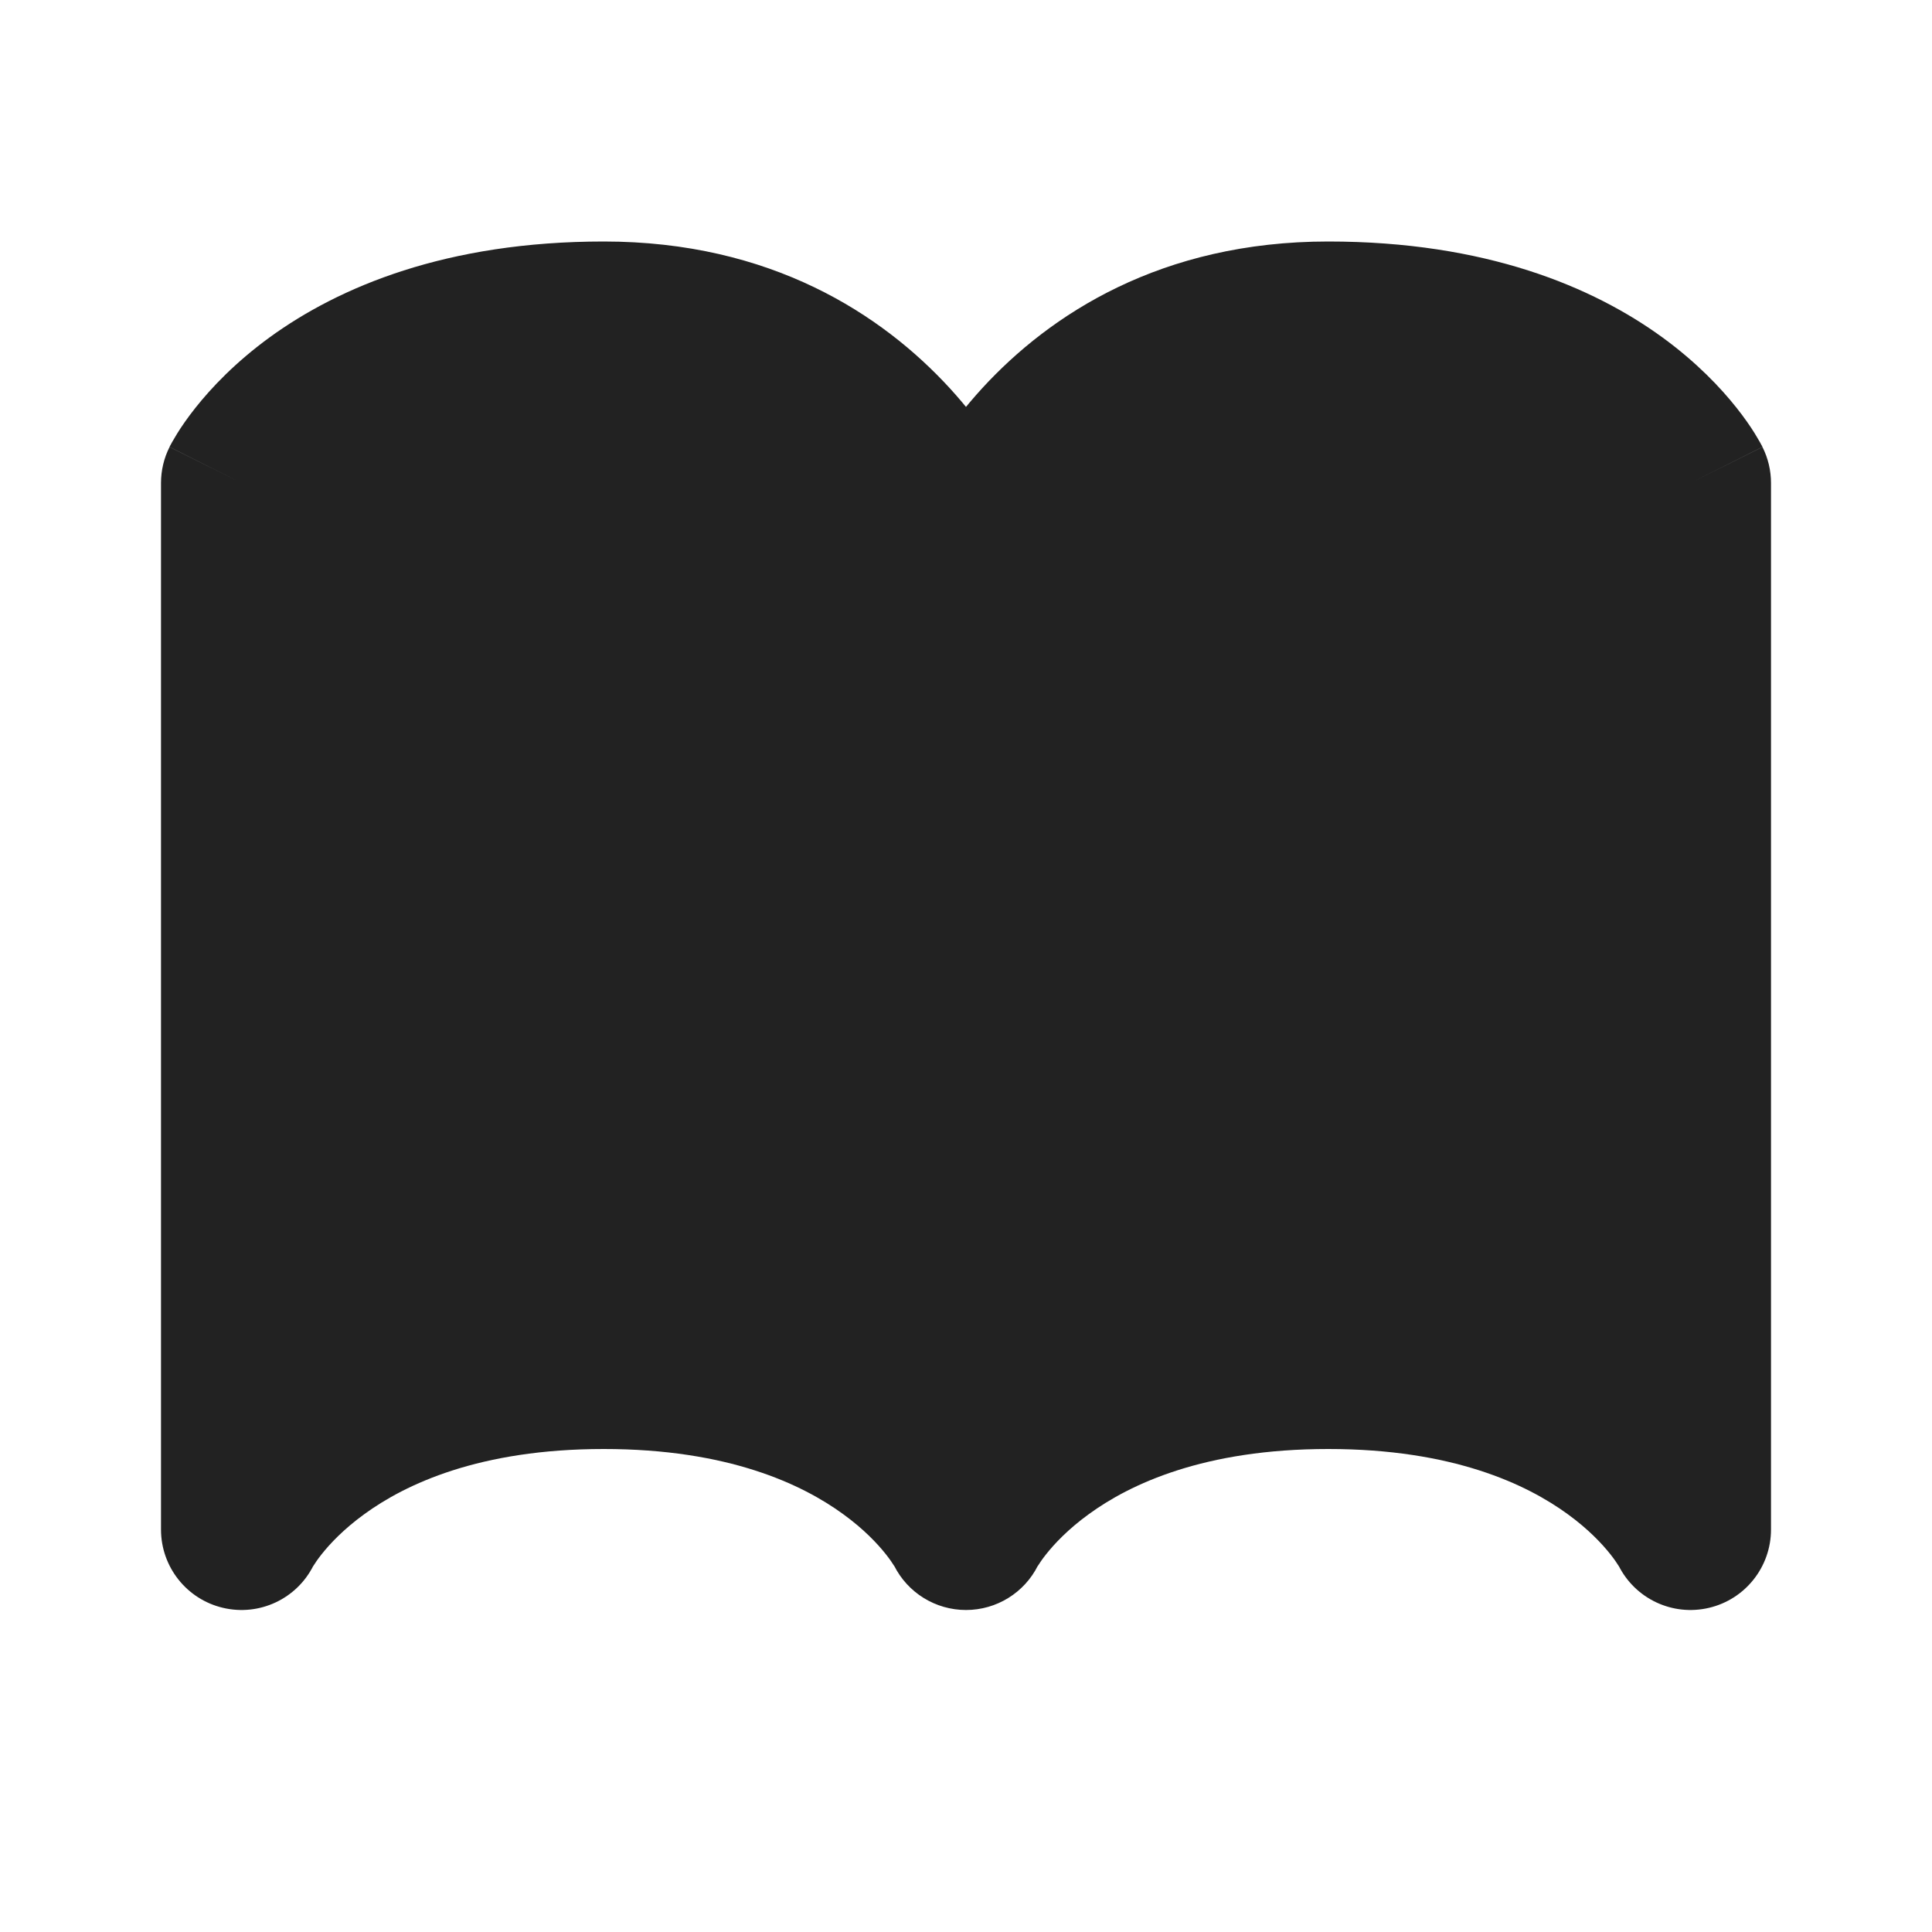
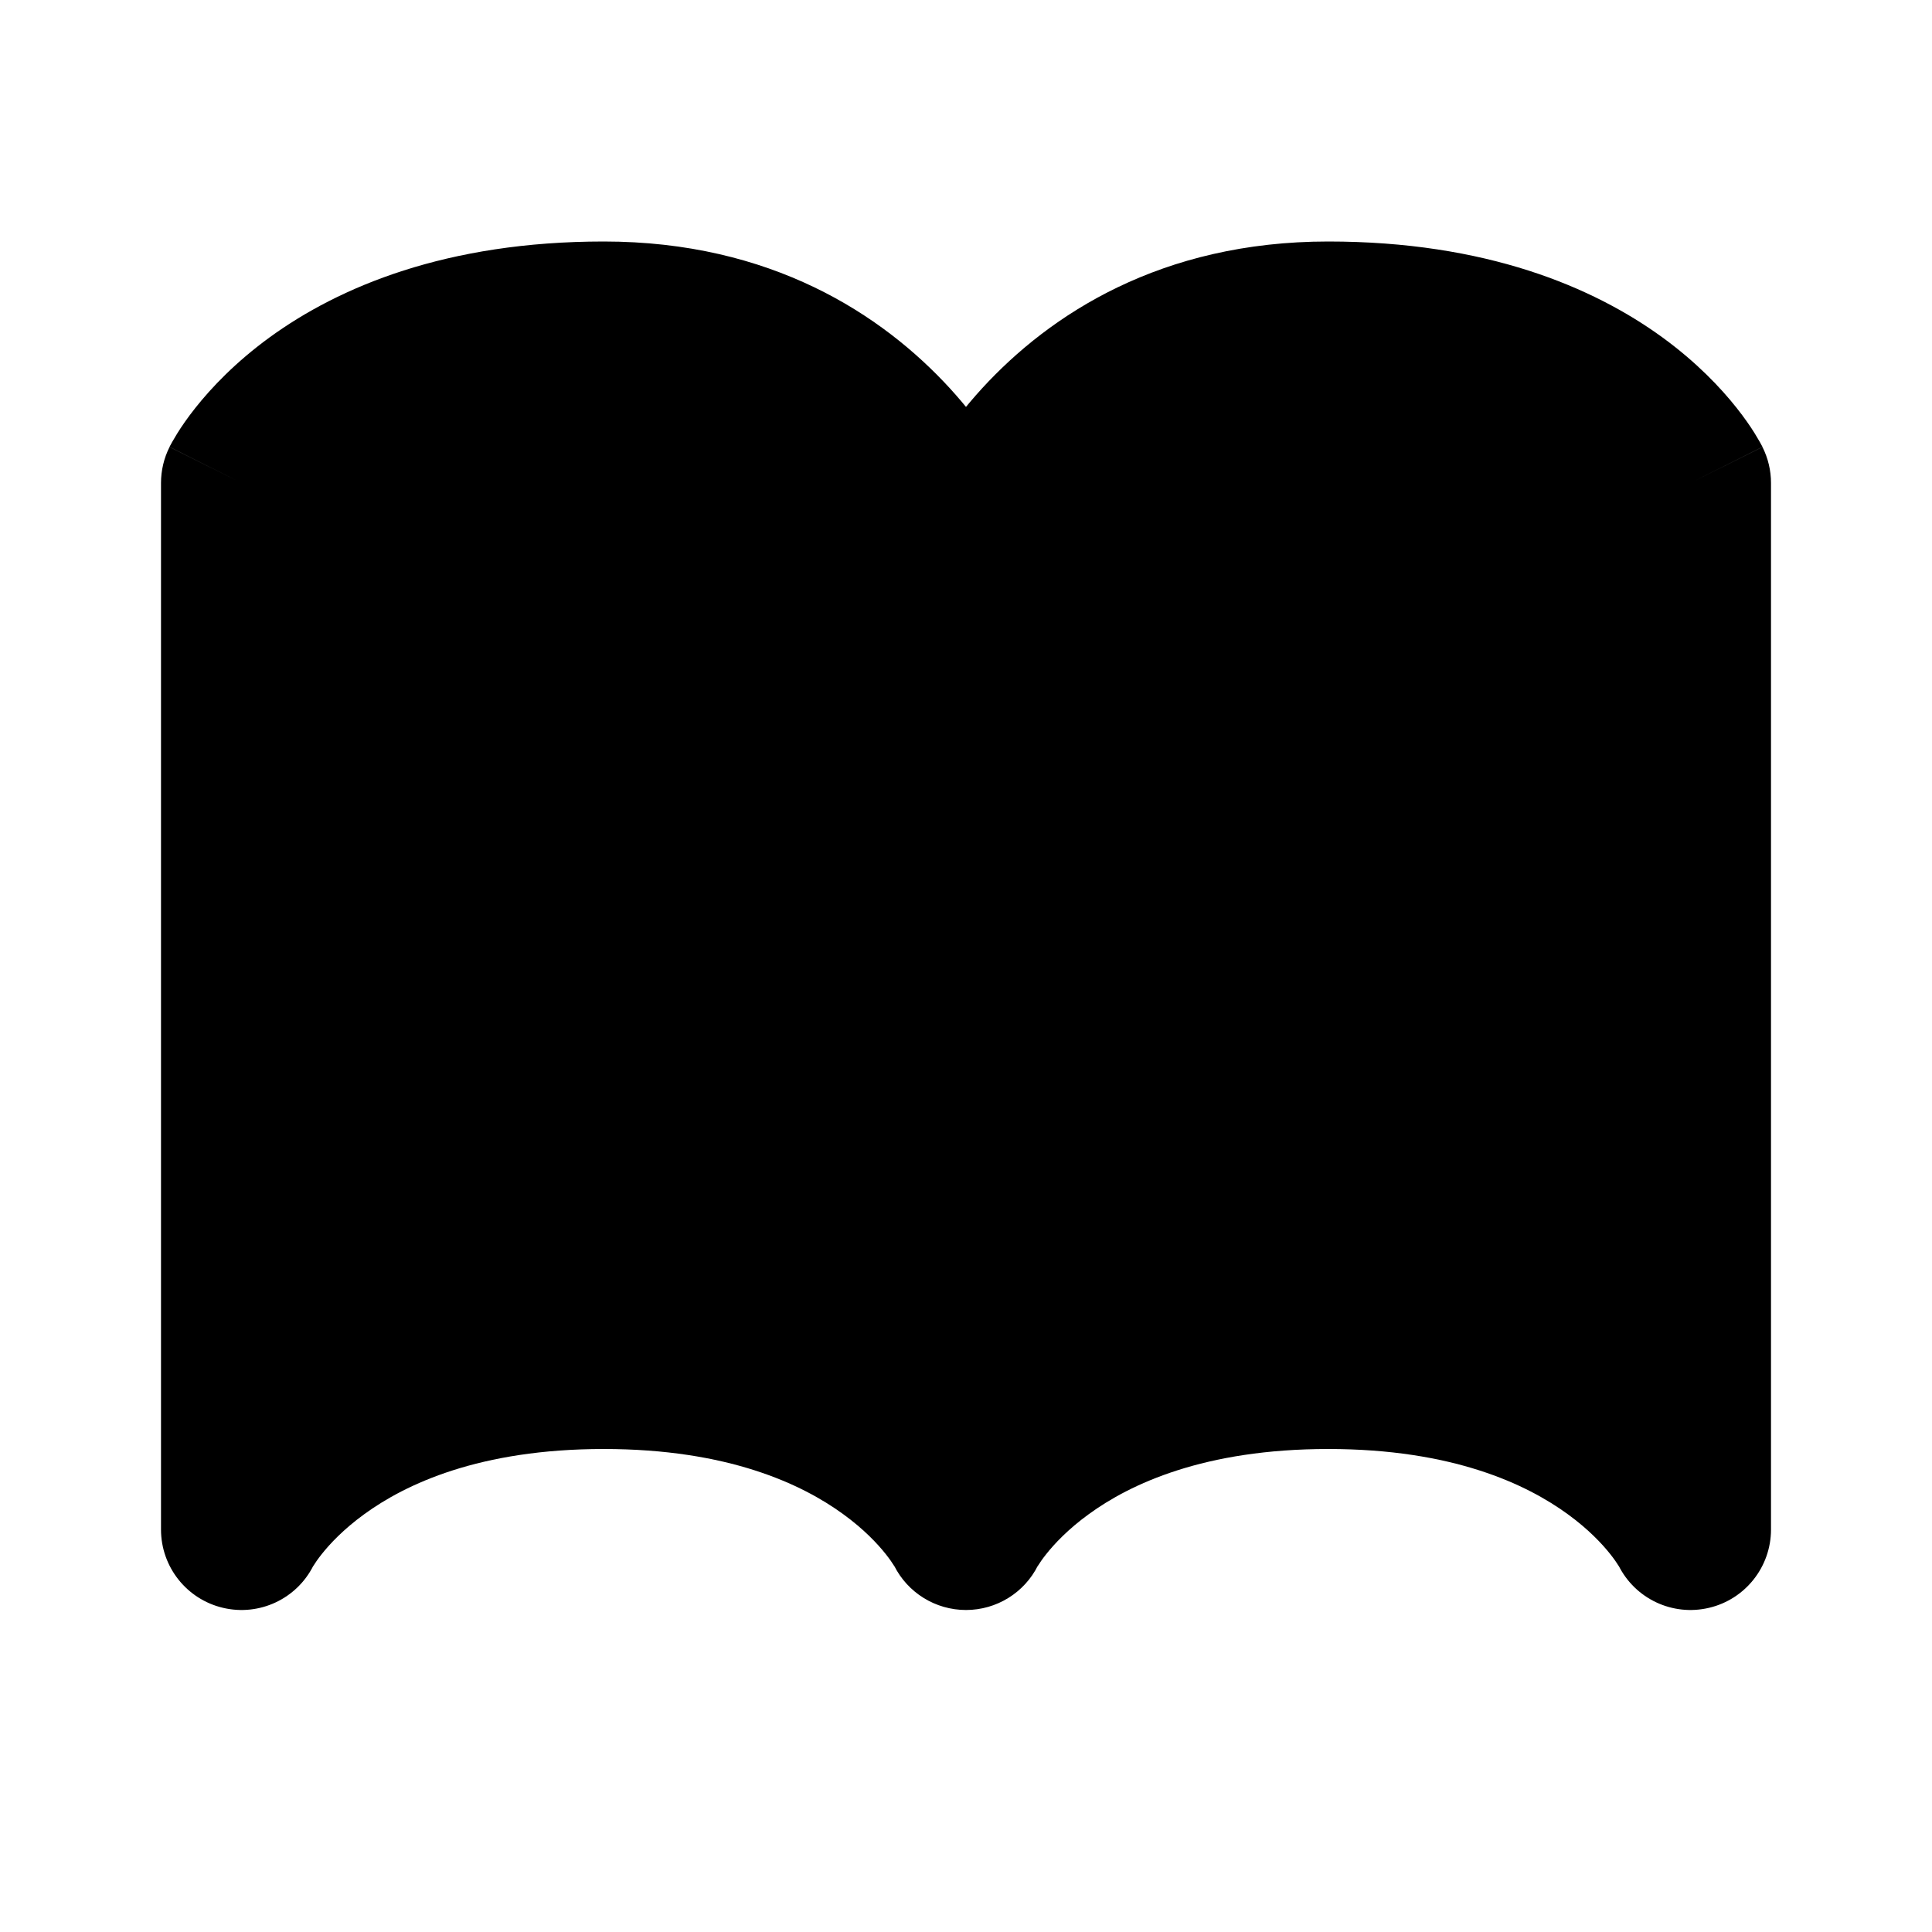
<svg xmlns="http://www.w3.org/2000/svg" width="800px" height="800px" viewBox="0 0 24 24" fill="none">
-   <path d="M21 19V6C21 6 20 4 16.5 4C13 4 12 7 12 7C12 7 11 4 7.5 4C4 4 3 6 3 6V19C3 19 4 17 7.5 17C11 17 12 19 12 19C12 19 13 17 16.5 17C20 17 21 19 21 19Z" fill="#222222" />
-   <path d="M21 6H22C22 5.845 21.964 5.692 21.894 5.553L21 6ZM21 19L20.106 19.447C20.313 19.862 20.778 20.08 21.23 19.973C21.681 19.867 22 19.464 22 19H21ZM3 6L2.106 5.553C2.036 5.692 2 5.845 2 6H3ZM3 19H2C2 19.464 2.319 19.867 2.77 19.973C3.222 20.08 3.687 19.862 3.894 19.447L3 19ZM12 19L11.106 19.447C11.275 19.786 11.621 20 12 20C12.379 20 12.725 19.786 12.894 19.447L12 19ZM12 7L11.051 7.316C11.187 7.725 11.57 8 12 8C12.43 8 12.813 7.725 12.949 7.316L12 7ZM20 6V19H22V6H20ZM2 6V19H4V6H2ZM21 19C21.894 18.553 21.894 18.552 21.894 18.552C21.894 18.551 21.893 18.551 21.893 18.55C21.893 18.549 21.892 18.549 21.892 18.547C21.891 18.546 21.89 18.544 21.889 18.541C21.887 18.537 21.884 18.532 21.881 18.527C21.876 18.517 21.869 18.504 21.861 18.49C21.845 18.462 21.824 18.426 21.798 18.384C21.746 18.3 21.672 18.192 21.573 18.067C21.375 17.817 21.076 17.501 20.651 17.191C19.787 16.563 18.455 16 16.5 16V18C18.045 18 18.963 18.437 19.474 18.809C19.736 18.999 19.906 19.183 20.005 19.308C20.055 19.371 20.086 19.418 20.102 19.444C20.11 19.457 20.114 19.464 20.115 19.465C20.115 19.465 20.114 19.464 20.113 19.461C20.112 19.46 20.111 19.458 20.11 19.456C20.109 19.454 20.109 19.453 20.108 19.452C20.108 19.451 20.107 19.45 20.107 19.45C20.107 19.449 20.106 19.449 20.106 19.448C20.106 19.448 20.106 19.447 21 19ZM16.5 16C14.545 16 13.213 16.563 12.349 17.191C11.924 17.501 11.625 17.817 11.427 18.067C11.328 18.192 11.254 18.3 11.202 18.384C11.176 18.426 11.155 18.462 11.139 18.49C11.131 18.504 11.124 18.517 11.119 18.527C11.116 18.532 11.114 18.537 11.111 18.541C11.11 18.544 11.109 18.546 11.108 18.547C11.108 18.549 11.107 18.549 11.107 18.55C11.107 18.551 11.106 18.551 11.106 18.552C11.106 18.552 11.106 18.553 12 19C12.894 19.447 12.894 19.448 12.894 19.448C12.894 19.449 12.893 19.449 12.893 19.45C12.893 19.45 12.893 19.451 12.892 19.452C12.891 19.453 12.891 19.454 12.89 19.456C12.889 19.458 12.888 19.46 12.887 19.461C12.886 19.464 12.885 19.465 12.885 19.465C12.886 19.464 12.89 19.457 12.898 19.444C12.914 19.418 12.945 19.371 12.995 19.308C13.094 19.183 13.264 18.999 13.526 18.809C14.037 18.437 14.955 18 16.5 18V16ZM12 19C12.894 18.553 12.894 18.552 12.894 18.552C12.894 18.551 12.893 18.551 12.893 18.55C12.893 18.549 12.892 18.549 12.892 18.547C12.891 18.546 12.89 18.544 12.889 18.541C12.886 18.537 12.884 18.532 12.881 18.527C12.876 18.517 12.869 18.504 12.861 18.49C12.845 18.462 12.824 18.426 12.798 18.384C12.746 18.3 12.672 18.192 12.573 18.067C12.375 17.817 12.076 17.501 11.651 17.191C10.787 16.563 9.455 16 7.5 16V18C9.045 18 9.963 18.437 10.474 18.809C10.736 18.999 10.906 19.183 11.005 19.308C11.055 19.371 11.086 19.418 11.102 19.444C11.11 19.457 11.114 19.464 11.115 19.465C11.115 19.465 11.114 19.464 11.113 19.461C11.112 19.46 11.111 19.458 11.11 19.456C11.109 19.454 11.109 19.453 11.108 19.452C11.107 19.451 11.107 19.45 11.107 19.45C11.107 19.449 11.106 19.449 11.106 19.448C11.106 19.448 11.106 19.447 12 19ZM7.5 16C5.545 16 4.213 16.563 3.349 17.191C2.924 17.501 2.625 17.817 2.427 18.067C2.328 18.192 2.254 18.3 2.202 18.384C2.176 18.426 2.155 18.462 2.139 18.49C2.131 18.504 2.124 18.517 2.119 18.527C2.116 18.532 2.114 18.537 2.111 18.541C2.11 18.544 2.109 18.546 2.108 18.547C2.108 18.549 2.107 18.549 2.107 18.55C2.107 18.551 2.106 18.551 2.106 18.552C2.106 18.552 2.106 18.553 3 19C3.894 19.447 3.894 19.448 3.894 19.448C3.894 19.449 3.893 19.449 3.893 19.45C3.893 19.45 3.892 19.451 3.892 19.452C3.891 19.453 3.891 19.454 3.89 19.456C3.889 19.458 3.888 19.46 3.887 19.461C3.886 19.464 3.885 19.465 3.885 19.465C3.886 19.464 3.89 19.457 3.898 19.444C3.914 19.418 3.945 19.371 3.995 19.308C4.094 19.183 4.264 18.999 4.526 18.809C5.037 18.437 5.955 18 7.5 18V16ZM21 6C21.894 5.553 21.894 5.552 21.894 5.552C21.894 5.551 21.893 5.551 21.893 5.55C21.893 5.549 21.892 5.548 21.892 5.548C21.891 5.546 21.89 5.544 21.889 5.541C21.887 5.537 21.884 5.532 21.881 5.527C21.876 5.517 21.869 5.504 21.861 5.49C21.845 5.462 21.824 5.426 21.798 5.384C21.746 5.3 21.672 5.192 21.573 5.067C21.375 4.817 21.076 4.501 20.651 4.191C19.787 3.563 18.455 3 16.5 3V5C18.045 5 18.963 5.437 19.474 5.809C19.736 5.999 19.906 6.183 20.005 6.308C20.055 6.371 20.086 6.418 20.102 6.444C20.11 6.457 20.114 6.464 20.115 6.465C20.115 6.465 20.114 6.464 20.113 6.461C20.112 6.46 20.111 6.458 20.11 6.456C20.109 6.454 20.109 6.453 20.108 6.452C20.108 6.451 20.107 6.45 20.107 6.45C20.107 6.449 20.106 6.449 20.106 6.448C20.106 6.448 20.106 6.447 21 6ZM16.5 3C14.423 3 13.043 3.905 12.2 4.824C11.787 5.276 11.505 5.726 11.327 6.064C11.237 6.235 11.171 6.38 11.127 6.486C11.104 6.54 11.087 6.584 11.075 6.617C11.069 6.634 11.064 6.648 11.06 6.659C11.058 6.665 11.056 6.67 11.055 6.674C11.054 6.676 11.053 6.678 11.053 6.679C11.053 6.68 11.052 6.681 11.052 6.682C11.052 6.682 11.052 6.683 11.052 6.683C11.052 6.683 11.051 6.684 12 7C12.949 7.316 12.948 7.317 12.948 7.317C12.948 7.317 12.948 7.318 12.948 7.318C12.948 7.319 12.948 7.319 12.948 7.32C12.947 7.321 12.947 7.321 12.947 7.322C12.946 7.323 12.946 7.324 12.946 7.324C12.946 7.323 12.947 7.32 12.949 7.315C12.953 7.305 12.961 7.284 12.973 7.256C12.997 7.198 13.037 7.109 13.095 6.998C13.213 6.774 13.401 6.474 13.675 6.176C14.207 5.595 15.077 5 16.5 5V3ZM12 7C12.949 6.684 12.948 6.683 12.948 6.683C12.948 6.683 12.948 6.682 12.948 6.682C12.948 6.681 12.947 6.68 12.947 6.679C12.947 6.678 12.946 6.676 12.945 6.674C12.944 6.67 12.942 6.665 12.94 6.659C12.936 6.648 12.931 6.634 12.925 6.617C12.913 6.584 12.896 6.54 12.873 6.486C12.829 6.38 12.763 6.235 12.673 6.064C12.495 5.726 12.213 5.276 11.8 4.824C10.957 3.905 9.577 3 7.5 3V5C8.923 5 9.793 5.595 10.325 6.176C10.599 6.474 10.787 6.774 10.905 6.998C10.963 7.109 11.003 7.198 11.027 7.256C11.039 7.284 11.047 7.305 11.051 7.315C11.053 7.32 11.054 7.323 11.054 7.324C11.054 7.324 11.054 7.323 11.053 7.322C11.053 7.321 11.053 7.321 11.052 7.32C11.052 7.319 11.052 7.319 11.052 7.318C11.052 7.318 11.052 7.317 11.052 7.317C11.052 7.317 11.051 7.316 12 7ZM7.5 3C5.545 3 4.213 3.563 3.349 4.191C2.924 4.501 2.625 4.817 2.427 5.067C2.328 5.192 2.254 5.3 2.202 5.384C2.176 5.426 2.155 5.462 2.139 5.49C2.131 5.504 2.124 5.517 2.119 5.527C2.116 5.532 2.114 5.537 2.111 5.541C2.11 5.544 2.109 5.546 2.108 5.548C2.108 5.548 2.107 5.549 2.107 5.55C2.107 5.551 2.106 5.551 2.106 5.552C2.106 5.552 2.106 5.553 3 6C3.894 6.447 3.894 6.448 3.894 6.448C3.894 6.449 3.893 6.449 3.893 6.45C3.893 6.45 3.892 6.451 3.892 6.452C3.891 6.453 3.891 6.454 3.89 6.456C3.889 6.458 3.888 6.46 3.887 6.461C3.886 6.464 3.885 6.465 3.885 6.465C3.886 6.464 3.89 6.457 3.898 6.444C3.914 6.418 3.945 6.371 3.995 6.308C4.094 6.183 4.264 5.999 4.526 5.809C5.037 5.437 5.955 5 7.5 5V3Z" fill="#222222" />
+   <path d="M21 19V6C21 6 20 4 16.5 4C13 4 12 7 12 7C12 7 11 4 7.5 4C4 4 3 6 3 6V19C3 19 4 17 7.5 17C11 17 12 19 12 19C12 19 13 17 16.5 17C20 17 21 19 21 19Z" fill="#000000" />
+   <path d="M21 6H22C22 5.845 21.964 5.692 21.894 5.553L21 6ZM21 19L20.106 19.447C20.313 19.862 20.778 20.08 21.23 19.973C21.681 19.867 22 19.464 22 19H21ZM3 6L2.106 5.553C2.036 5.692 2 5.845 2 6H3ZM3 19H2C2 19.464 2.319 19.867 2.77 19.973C3.222 20.08 3.687 19.862 3.894 19.447L3 19ZM12 19L11.106 19.447C11.275 19.786 11.621 20 12 20C12.379 20 12.725 19.786 12.894 19.447L12 19ZM12 7L11.051 7.316C11.187 7.725 11.57 8 12 8C12.43 8 12.813 7.725 12.949 7.316L12 7ZM20 6V19H22V6H20ZM2 6V19H4V6H2ZM21 19C21.894 18.553 21.894 18.552 21.894 18.552C21.894 18.551 21.893 18.551 21.893 18.55C21.893 18.549 21.892 18.549 21.892 18.547C21.891 18.546 21.89 18.544 21.889 18.541C21.887 18.537 21.884 18.532 21.881 18.527C21.876 18.517 21.869 18.504 21.861 18.49C21.845 18.462 21.824 18.426 21.798 18.384C21.746 18.3 21.672 18.192 21.573 18.067C21.375 17.817 21.076 17.501 20.651 17.191C19.787 16.563 18.455 16 16.5 16V18C18.045 18 18.963 18.437 19.474 18.809C19.736 18.999 19.906 19.183 20.005 19.308C20.055 19.371 20.086 19.418 20.102 19.444C20.11 19.457 20.114 19.464 20.115 19.465C20.115 19.465 20.114 19.464 20.113 19.461C20.112 19.46 20.111 19.458 20.11 19.456C20.109 19.454 20.109 19.453 20.108 19.452C20.108 19.451 20.107 19.45 20.107 19.45C20.107 19.449 20.106 19.449 20.106 19.448C20.106 19.448 20.106 19.447 21 19ZM16.5 16C14.545 16 13.213 16.563 12.349 17.191C11.924 17.501 11.625 17.817 11.427 18.067C11.328 18.192 11.254 18.3 11.202 18.384C11.176 18.426 11.155 18.462 11.139 18.49C11.131 18.504 11.124 18.517 11.119 18.527C11.116 18.532 11.114 18.537 11.111 18.541C11.11 18.544 11.109 18.546 11.108 18.547C11.108 18.549 11.107 18.549 11.107 18.55C11.107 18.551 11.106 18.551 11.106 18.552C11.106 18.552 11.106 18.553 12 19C12.894 19.447 12.894 19.448 12.894 19.448C12.894 19.449 12.893 19.449 12.893 19.45C12.893 19.45 12.893 19.451 12.892 19.452C12.891 19.453 12.891 19.454 12.89 19.456C12.889 19.458 12.888 19.46 12.887 19.461C12.886 19.464 12.885 19.465 12.885 19.465C12.886 19.464 12.89 19.457 12.898 19.444C12.914 19.418 12.945 19.371 12.995 19.308C13.094 19.183 13.264 18.999 13.526 18.809C14.037 18.437 14.955 18 16.5 18V16ZM12 19C12.894 18.553 12.894 18.552 12.894 18.552C12.894 18.551 12.893 18.551 12.893 18.55C12.893 18.549 12.892 18.549 12.892 18.547C12.891 18.546 12.89 18.544 12.889 18.541C12.886 18.537 12.884 18.532 12.881 18.527C12.876 18.517 12.869 18.504 12.861 18.49C12.845 18.462 12.824 18.426 12.798 18.384C12.746 18.3 12.672 18.192 12.573 18.067C12.375 17.817 12.076 17.501 11.651 17.191C10.787 16.563 9.455 16 7.5 16V18C9.045 18 9.963 18.437 10.474 18.809C10.736 18.999 10.906 19.183 11.005 19.308C11.055 19.371 11.086 19.418 11.102 19.444C11.11 19.457 11.114 19.464 11.115 19.465C11.115 19.465 11.114 19.464 11.113 19.461C11.112 19.46 11.111 19.458 11.11 19.456C11.109 19.454 11.109 19.453 11.108 19.452C11.107 19.451 11.107 19.45 11.107 19.45C11.107 19.449 11.106 19.449 11.106 19.448C11.106 19.448 11.106 19.447 12 19ZM7.5 16C5.545 16 4.213 16.563 3.349 17.191C2.924 17.501 2.625 17.817 2.427 18.067C2.328 18.192 2.254 18.3 2.202 18.384C2.176 18.426 2.155 18.462 2.139 18.49C2.131 18.504 2.124 18.517 2.119 18.527C2.116 18.532 2.114 18.537 2.111 18.541C2.11 18.544 2.109 18.546 2.108 18.547C2.108 18.549 2.107 18.549 2.107 18.55C2.107 18.551 2.106 18.551 2.106 18.552C2.106 18.552 2.106 18.553 3 19C3.894 19.447 3.894 19.448 3.894 19.448C3.894 19.449 3.893 19.449 3.893 19.45C3.893 19.45 3.892 19.451 3.892 19.452C3.891 19.453 3.891 19.454 3.89 19.456C3.889 19.458 3.888 19.46 3.887 19.461C3.886 19.464 3.885 19.465 3.885 19.465C3.886 19.464 3.89 19.457 3.898 19.444C3.914 19.418 3.945 19.371 3.995 19.308C4.094 19.183 4.264 18.999 4.526 18.809C5.037 18.437 5.955 18 7.5 18V16ZM21 6C21.894 5.553 21.894 5.552 21.894 5.552C21.894 5.551 21.893 5.551 21.893 5.55C21.893 5.549 21.892 5.548 21.892 5.548C21.891 5.546 21.89 5.544 21.889 5.541C21.887 5.537 21.884 5.532 21.881 5.527C21.876 5.517 21.869 5.504 21.861 5.49C21.845 5.462 21.824 5.426 21.798 5.384C21.746 5.3 21.672 5.192 21.573 5.067C21.375 4.817 21.076 4.501 20.651 4.191C19.787 3.563 18.455 3 16.5 3V5C18.045 5 18.963 5.437 19.474 5.809C19.736 5.999 19.906 6.183 20.005 6.308C20.055 6.371 20.086 6.418 20.102 6.444C20.11 6.457 20.114 6.464 20.115 6.465C20.115 6.465 20.114 6.464 20.113 6.461C20.112 6.46 20.111 6.458 20.11 6.456C20.109 6.454 20.109 6.453 20.108 6.452C20.108 6.451 20.107 6.45 20.107 6.45C20.107 6.449 20.106 6.449 20.106 6.448C20.106 6.448 20.106 6.447 21 6ZM16.5 3C14.423 3 13.043 3.905 12.2 4.824C11.787 5.276 11.505 5.726 11.327 6.064C11.237 6.235 11.171 6.38 11.127 6.486C11.104 6.54 11.087 6.584 11.075 6.617C11.069 6.634 11.064 6.648 11.06 6.659C11.058 6.665 11.056 6.67 11.055 6.674C11.054 6.676 11.053 6.678 11.053 6.679C11.053 6.68 11.052 6.681 11.052 6.682C11.052 6.682 11.052 6.683 11.052 6.683C11.052 6.683 11.051 6.684 12 7C12.949 7.316 12.948 7.317 12.948 7.317C12.948 7.317 12.948 7.318 12.948 7.318C12.948 7.319 12.948 7.319 12.948 7.32C12.947 7.321 12.947 7.321 12.947 7.322C12.946 7.323 12.946 7.324 12.946 7.324C12.946 7.323 12.947 7.32 12.949 7.315C12.953 7.305 12.961 7.284 12.973 7.256C12.997 7.198 13.037 7.109 13.095 6.998C13.213 6.774 13.401 6.474 13.675 6.176C14.207 5.595 15.077 5 16.5 5V3ZM12 7C12.949 6.684 12.948 6.683 12.948 6.683C12.948 6.683 12.948 6.682 12.948 6.682C12.948 6.681 12.947 6.68 12.947 6.679C12.947 6.678 12.946 6.676 12.945 6.674C12.944 6.67 12.942 6.665 12.94 6.659C12.936 6.648 12.931 6.634 12.925 6.617C12.913 6.584 12.896 6.54 12.873 6.486C12.829 6.38 12.763 6.235 12.673 6.064C12.495 5.726 12.213 5.276 11.8 4.824C10.957 3.905 9.577 3 7.5 3V5C8.923 5 9.793 5.595 10.325 6.176C10.599 6.474 10.787 6.774 10.905 6.998C10.963 7.109 11.003 7.198 11.027 7.256C11.039 7.284 11.047 7.305 11.051 7.315C11.053 7.32 11.054 7.323 11.054 7.324C11.054 7.324 11.054 7.323 11.053 7.322C11.053 7.321 11.053 7.321 11.052 7.32C11.052 7.319 11.052 7.319 11.052 7.318C11.052 7.318 11.052 7.317 11.052 7.317C11.052 7.317 11.051 7.316 12 7ZM7.5 3C5.545 3 4.213 3.563 3.349 4.191C2.924 4.501 2.625 4.817 2.427 5.067C2.328 5.192 2.254 5.3 2.202 5.384C2.176 5.426 2.155 5.462 2.139 5.49C2.131 5.504 2.124 5.517 2.119 5.527C2.116 5.532 2.114 5.537 2.111 5.541C2.11 5.544 2.109 5.546 2.108 5.548C2.108 5.548 2.107 5.549 2.107 5.55C2.107 5.551 2.106 5.551 2.106 5.552C2.106 5.552 2.106 5.553 3 6C3.894 6.447 3.894 6.448 3.894 6.448C3.894 6.449 3.893 6.449 3.893 6.45C3.893 6.45 3.892 6.451 3.892 6.452C3.891 6.453 3.891 6.454 3.89 6.456C3.889 6.458 3.888 6.46 3.887 6.461C3.886 6.464 3.885 6.465 3.885 6.465C3.886 6.464 3.89 6.457 3.898 6.444C3.914 6.418 3.945 6.371 3.995 6.308C4.094 6.183 4.264 5.999 4.526 5.809C5.037 5.437 5.955 5 7.5 5V3Z" fill="#000000" />
</svg>
